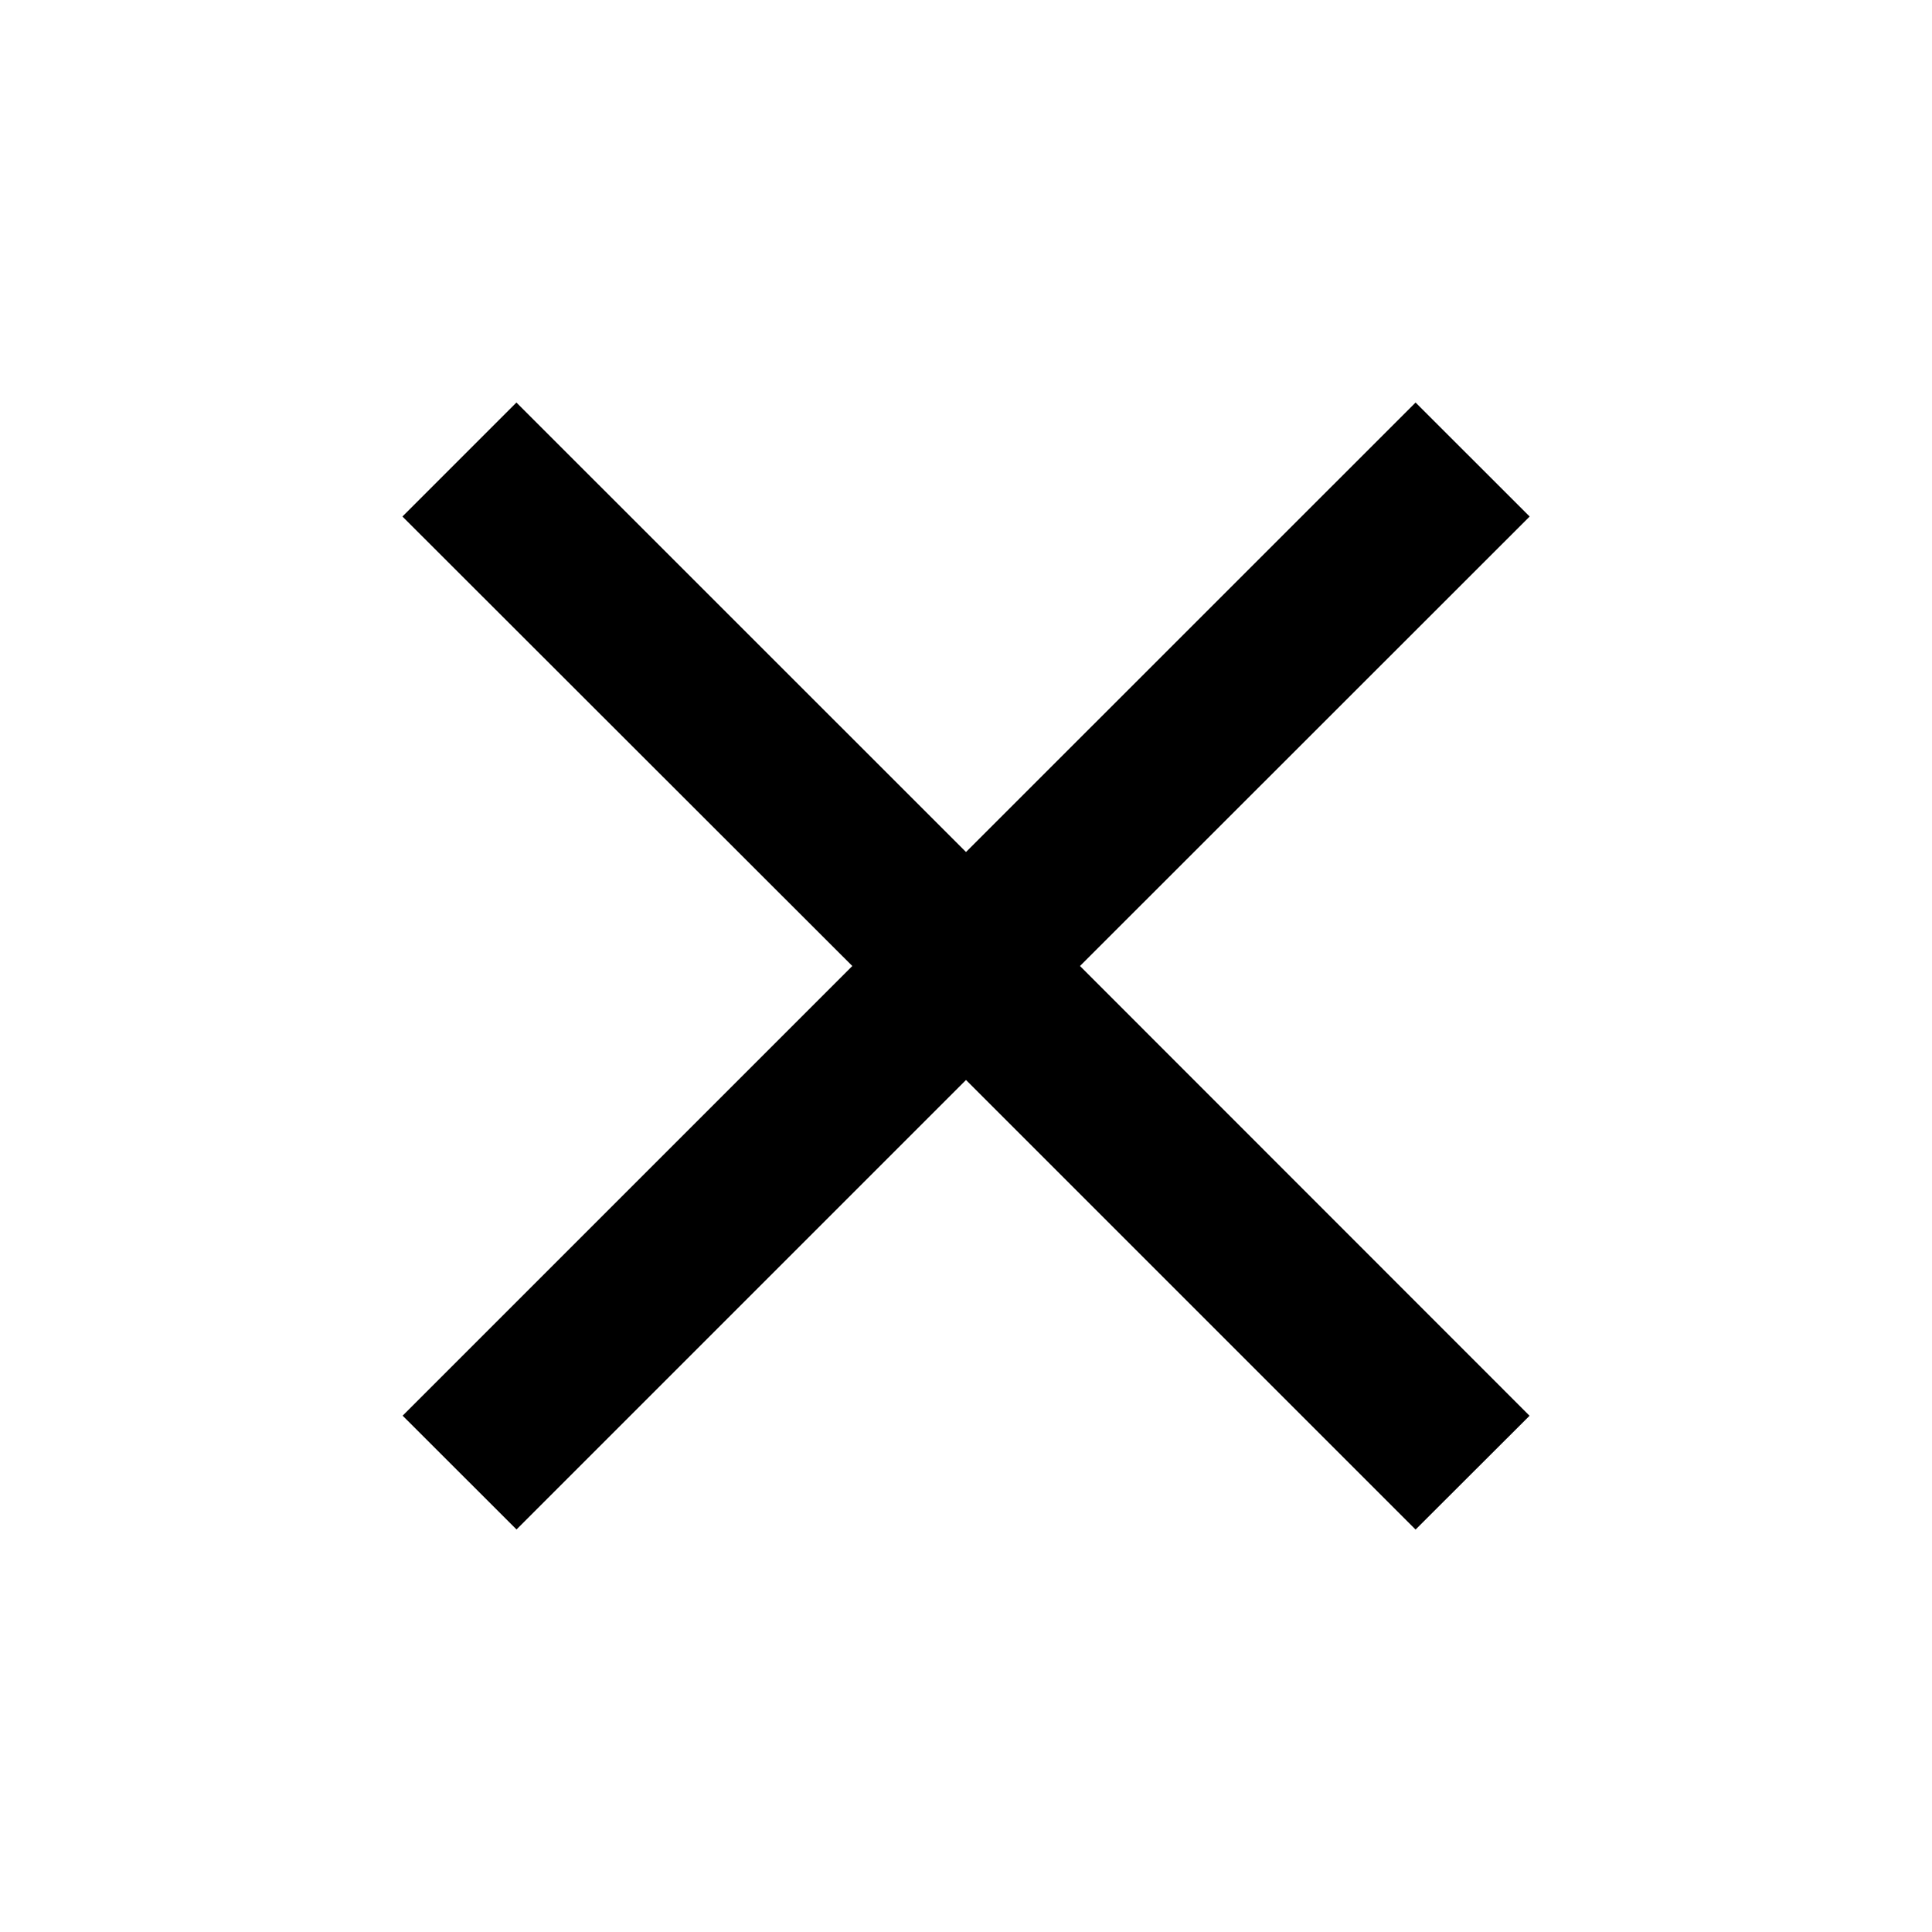
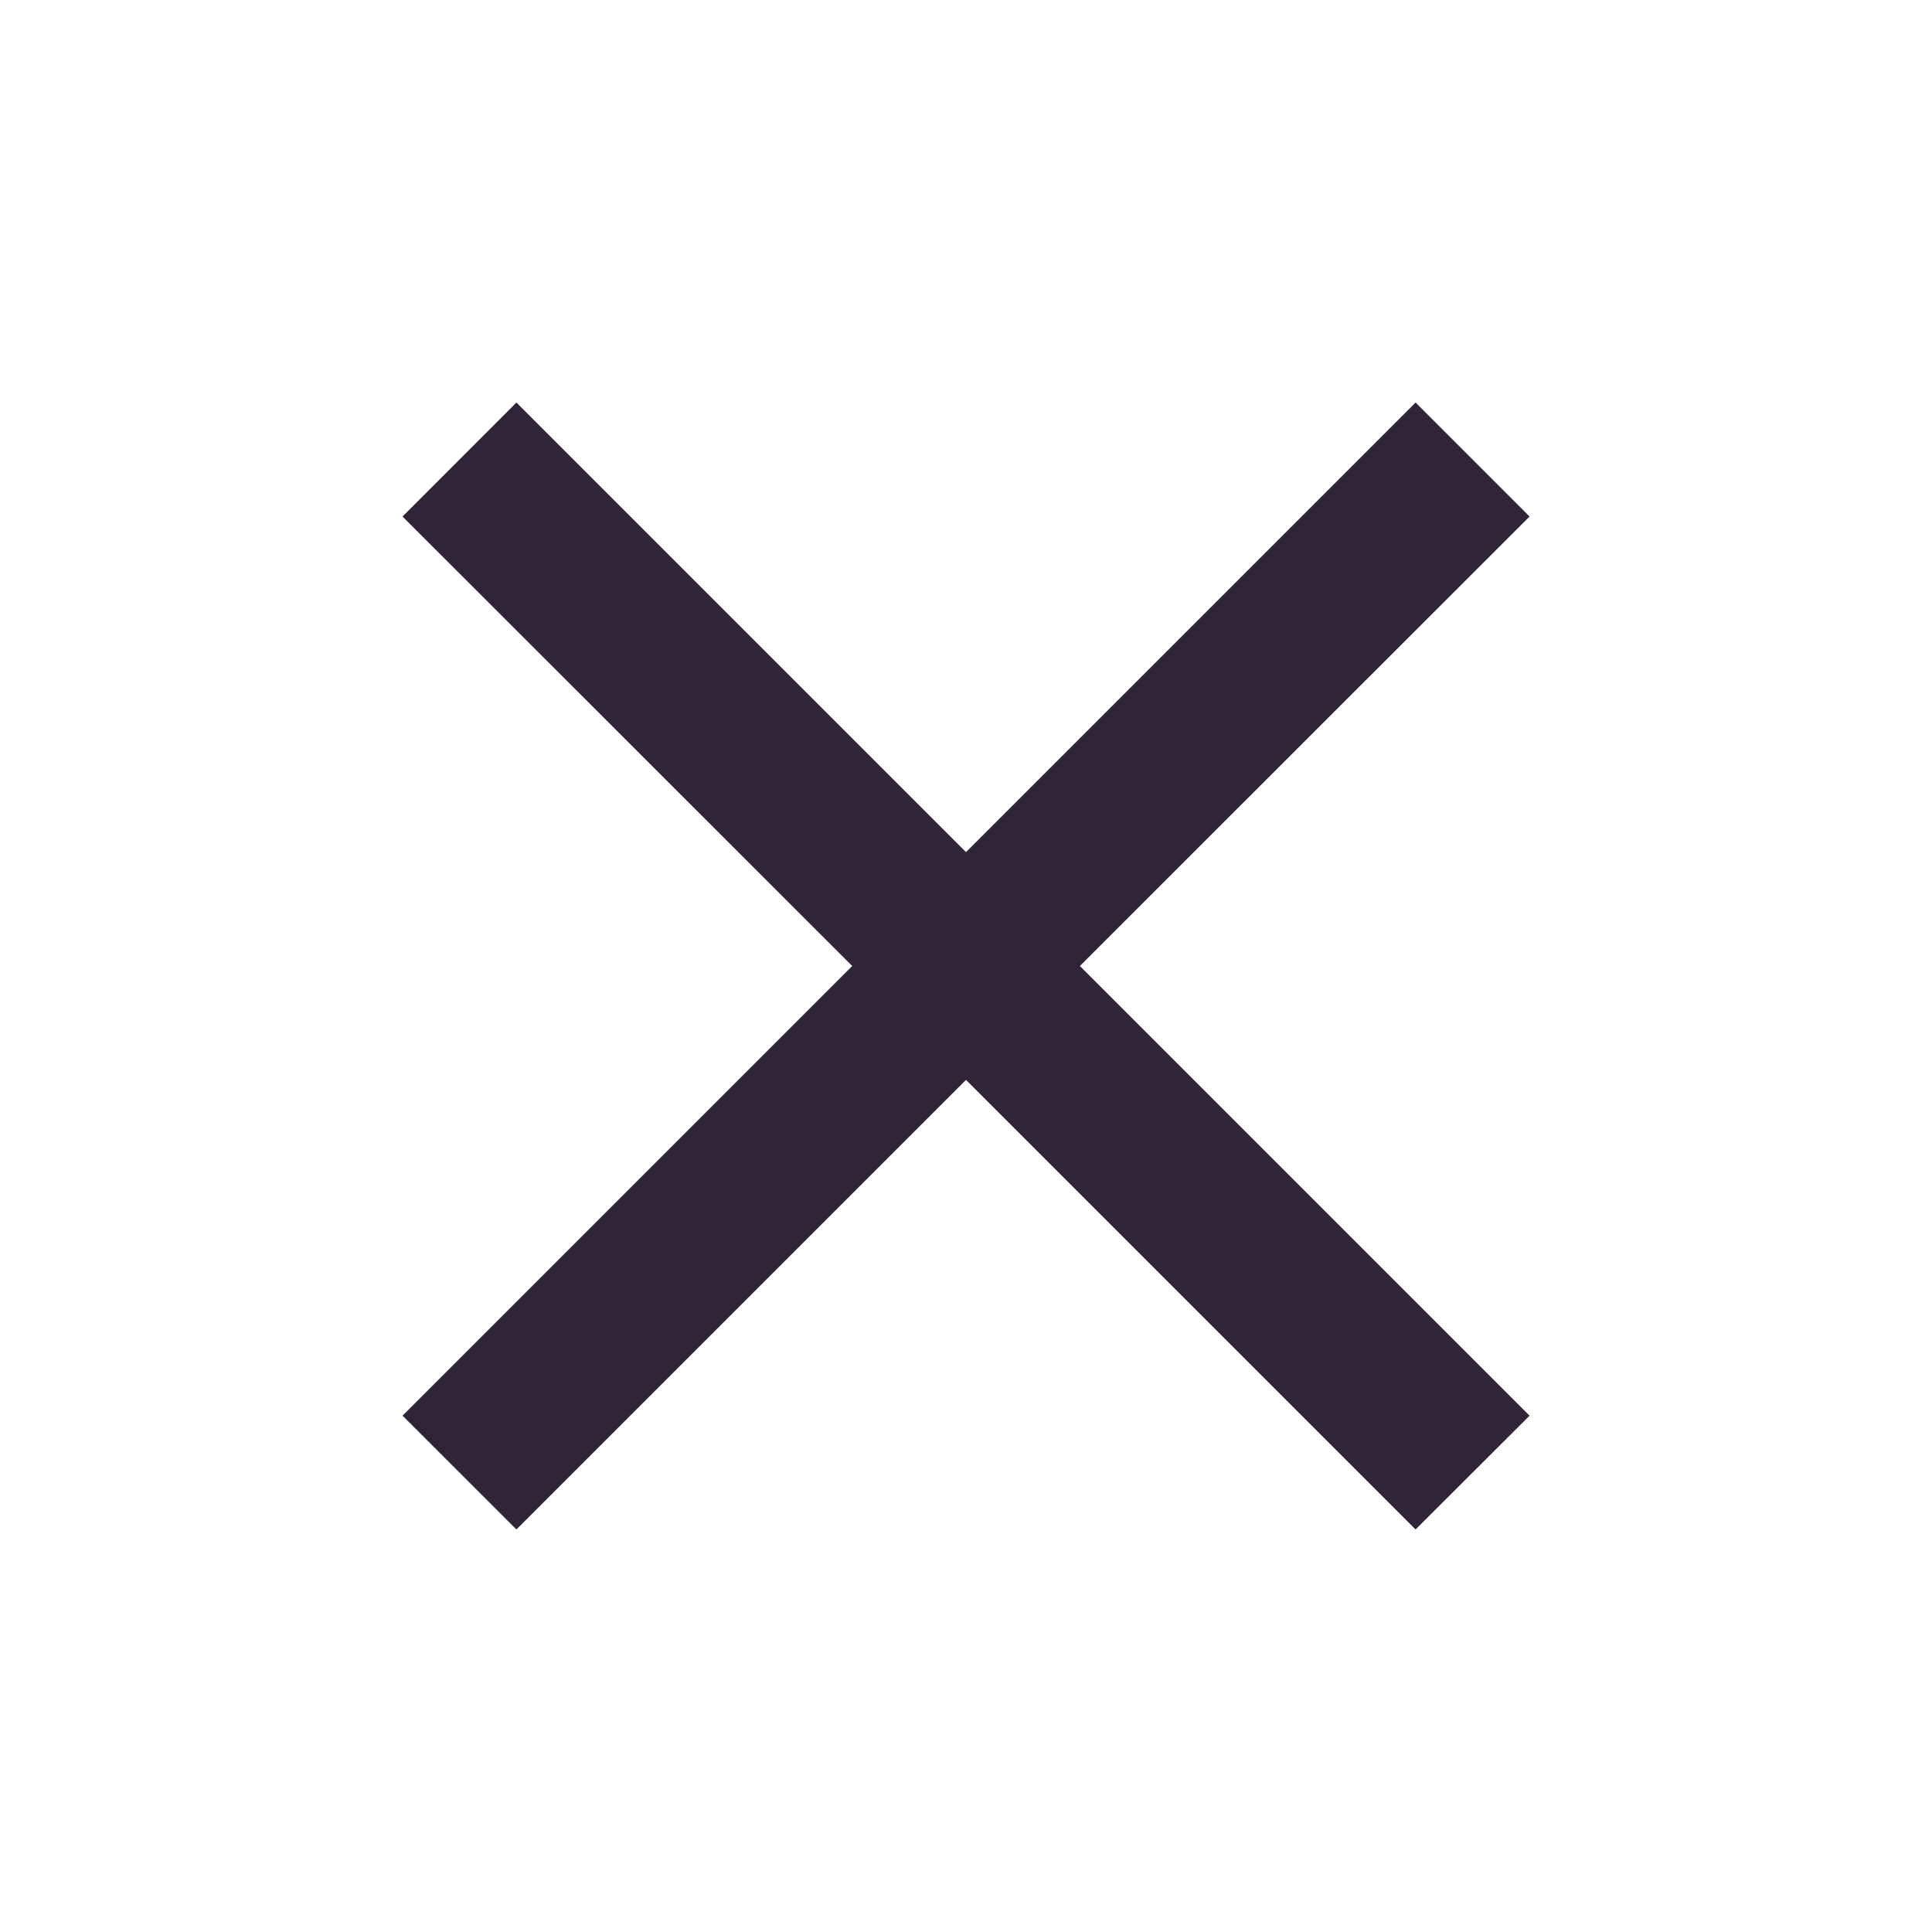
- <svg xmlns="http://www.w3.org/2000/svg" xmlns:xlink="http://www.w3.org/1999/xlink" width="20" height="20">
-   <defs>
-     <path id="a" d="M14.654 4.167 10 8.82 5.346 4.167l-1.18 1.18L8.823 10l-4.655 4.655 1.179 1.178L10 11.18l4.654 4.654 1.18-1.178L11.18 10l4.655-4.653z" />
-   </defs>
-   <use fill="#000" xlink:href="#a" fill-rule="evenodd" />
+ <svg xmlns="http://www.w3.org/2000/svg" width="20" height="20" viewBox="0 0 20 20" fill="none">
+   <path fill-rule="evenodd" clip-rule="evenodd" d="M14.654 4.167L10 8.821L5.346 4.167L4.167 5.347L8.822 10L4.167 14.655L5.346 15.833L10 11.179L14.654 15.833L15.834 14.655L11.179 10L15.834 5.347L14.654 4.167Z" fill="#2F2438" />
</svg>
